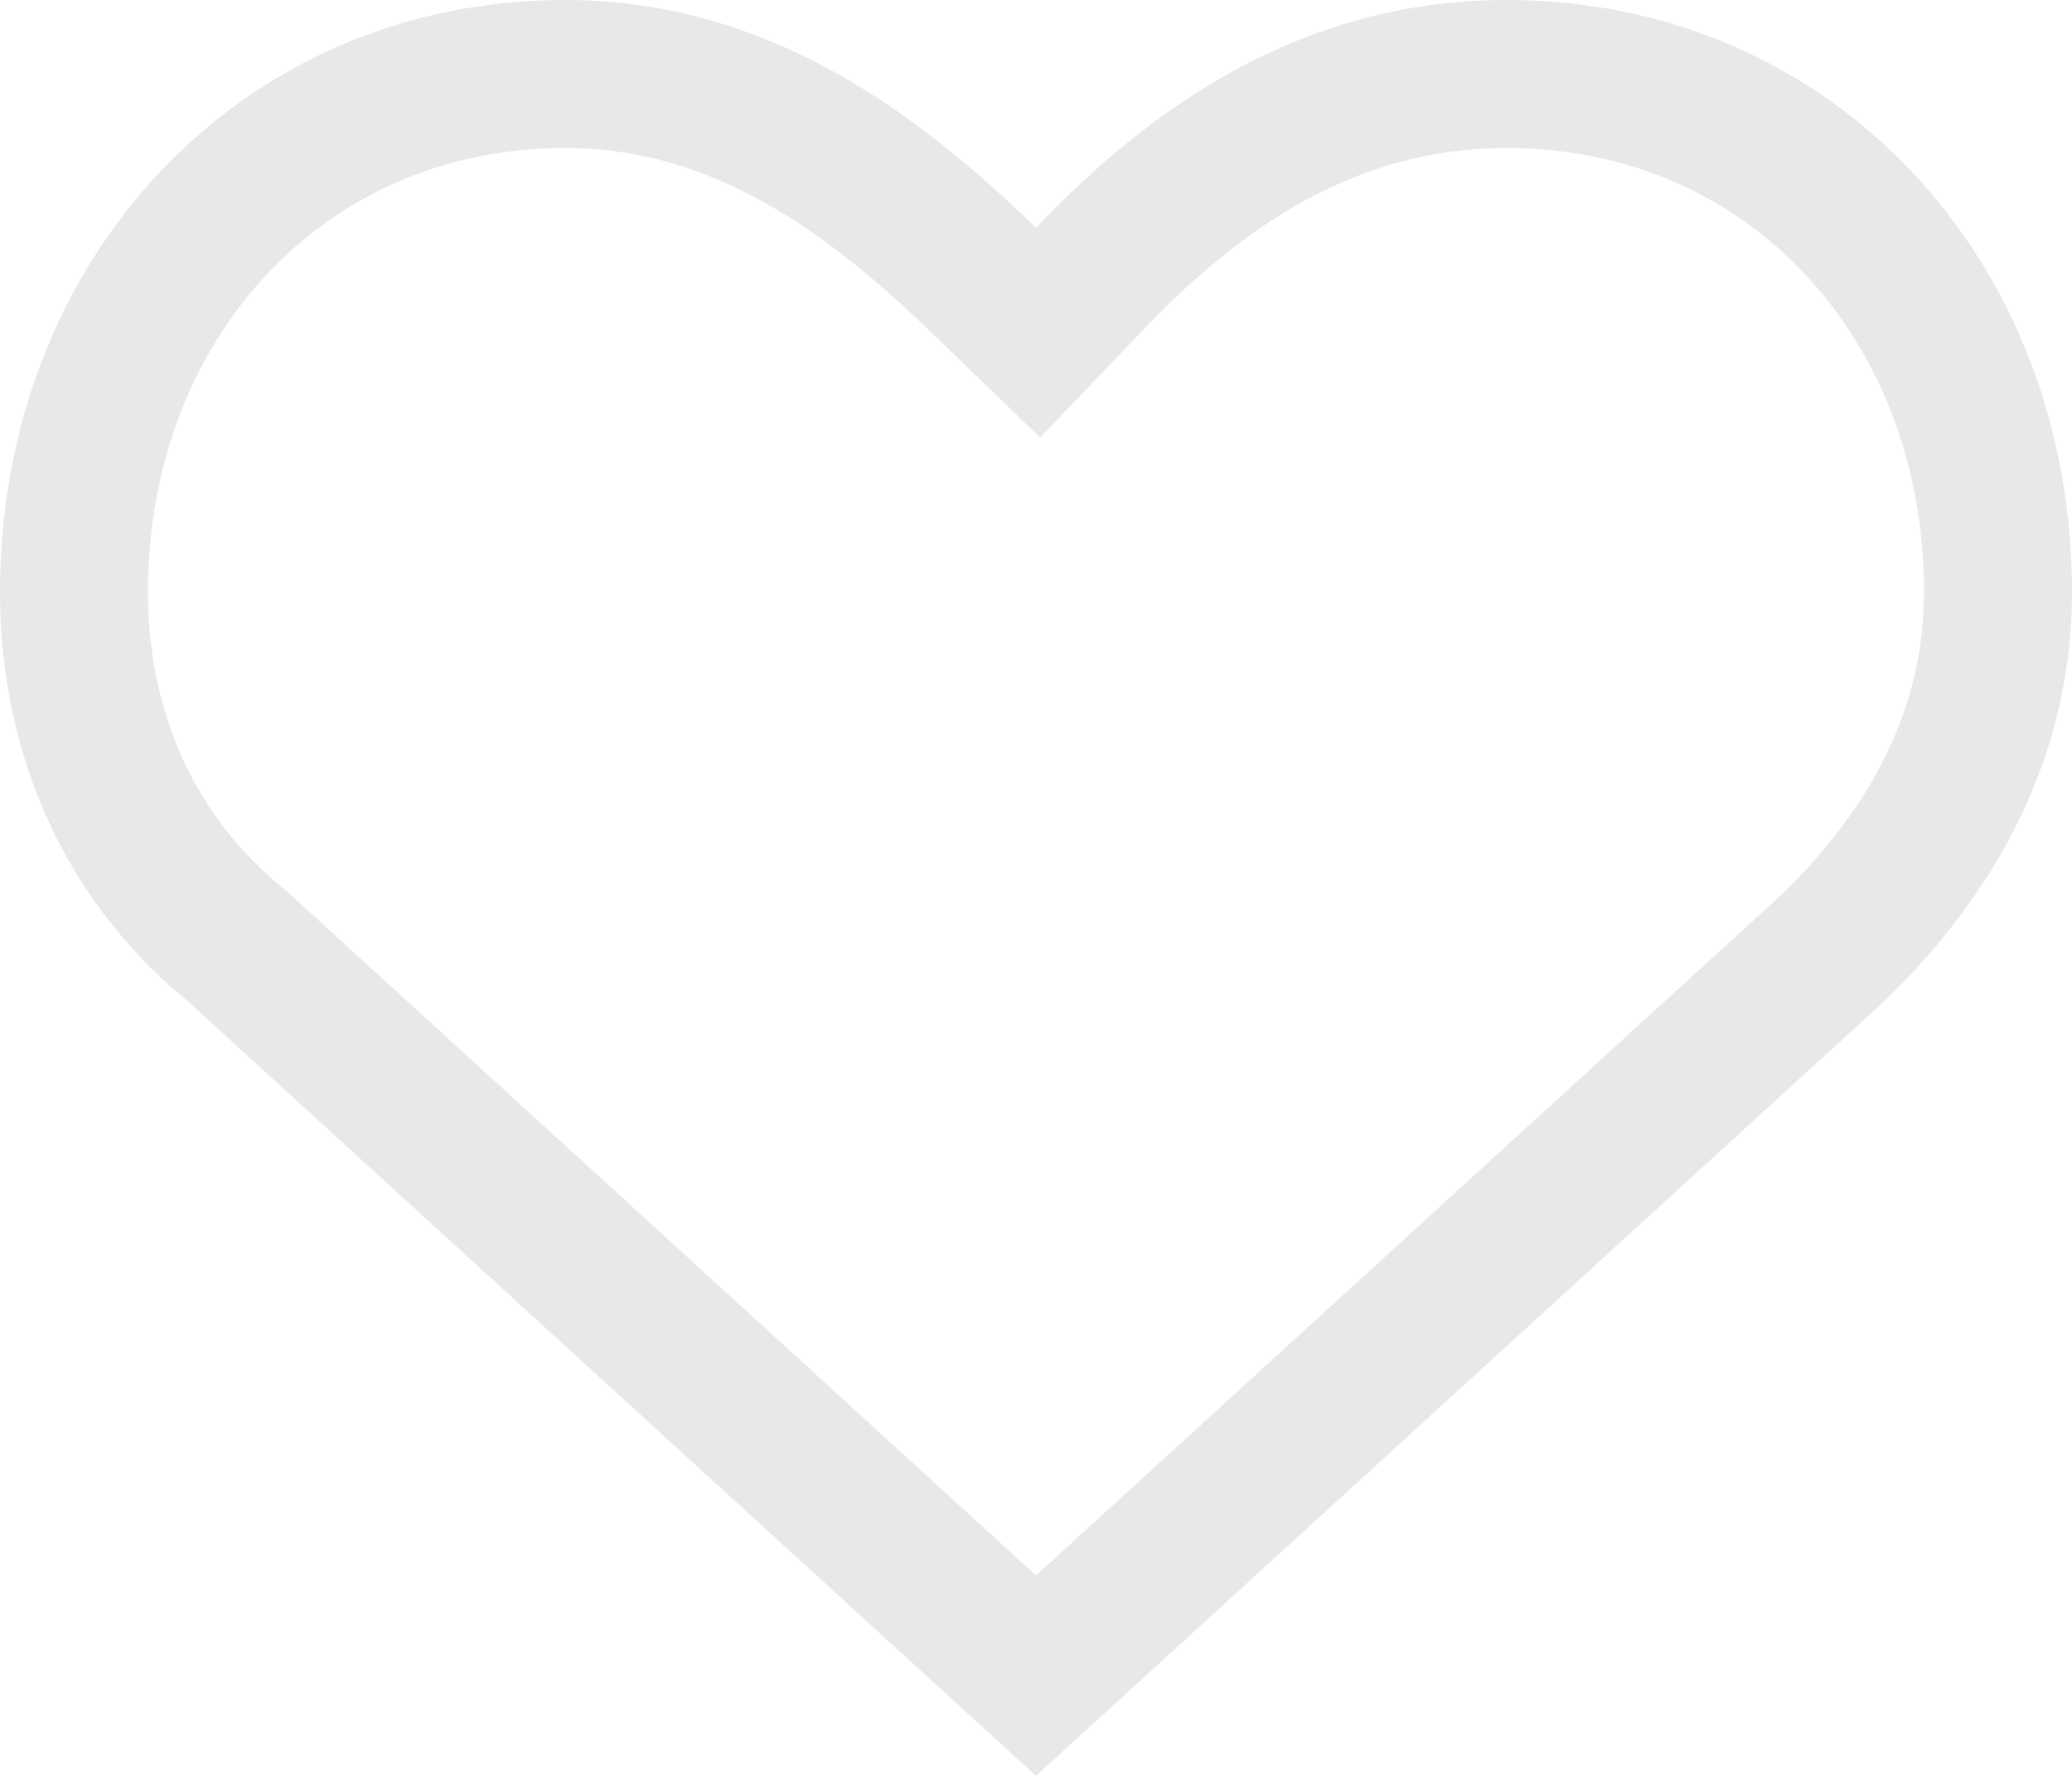
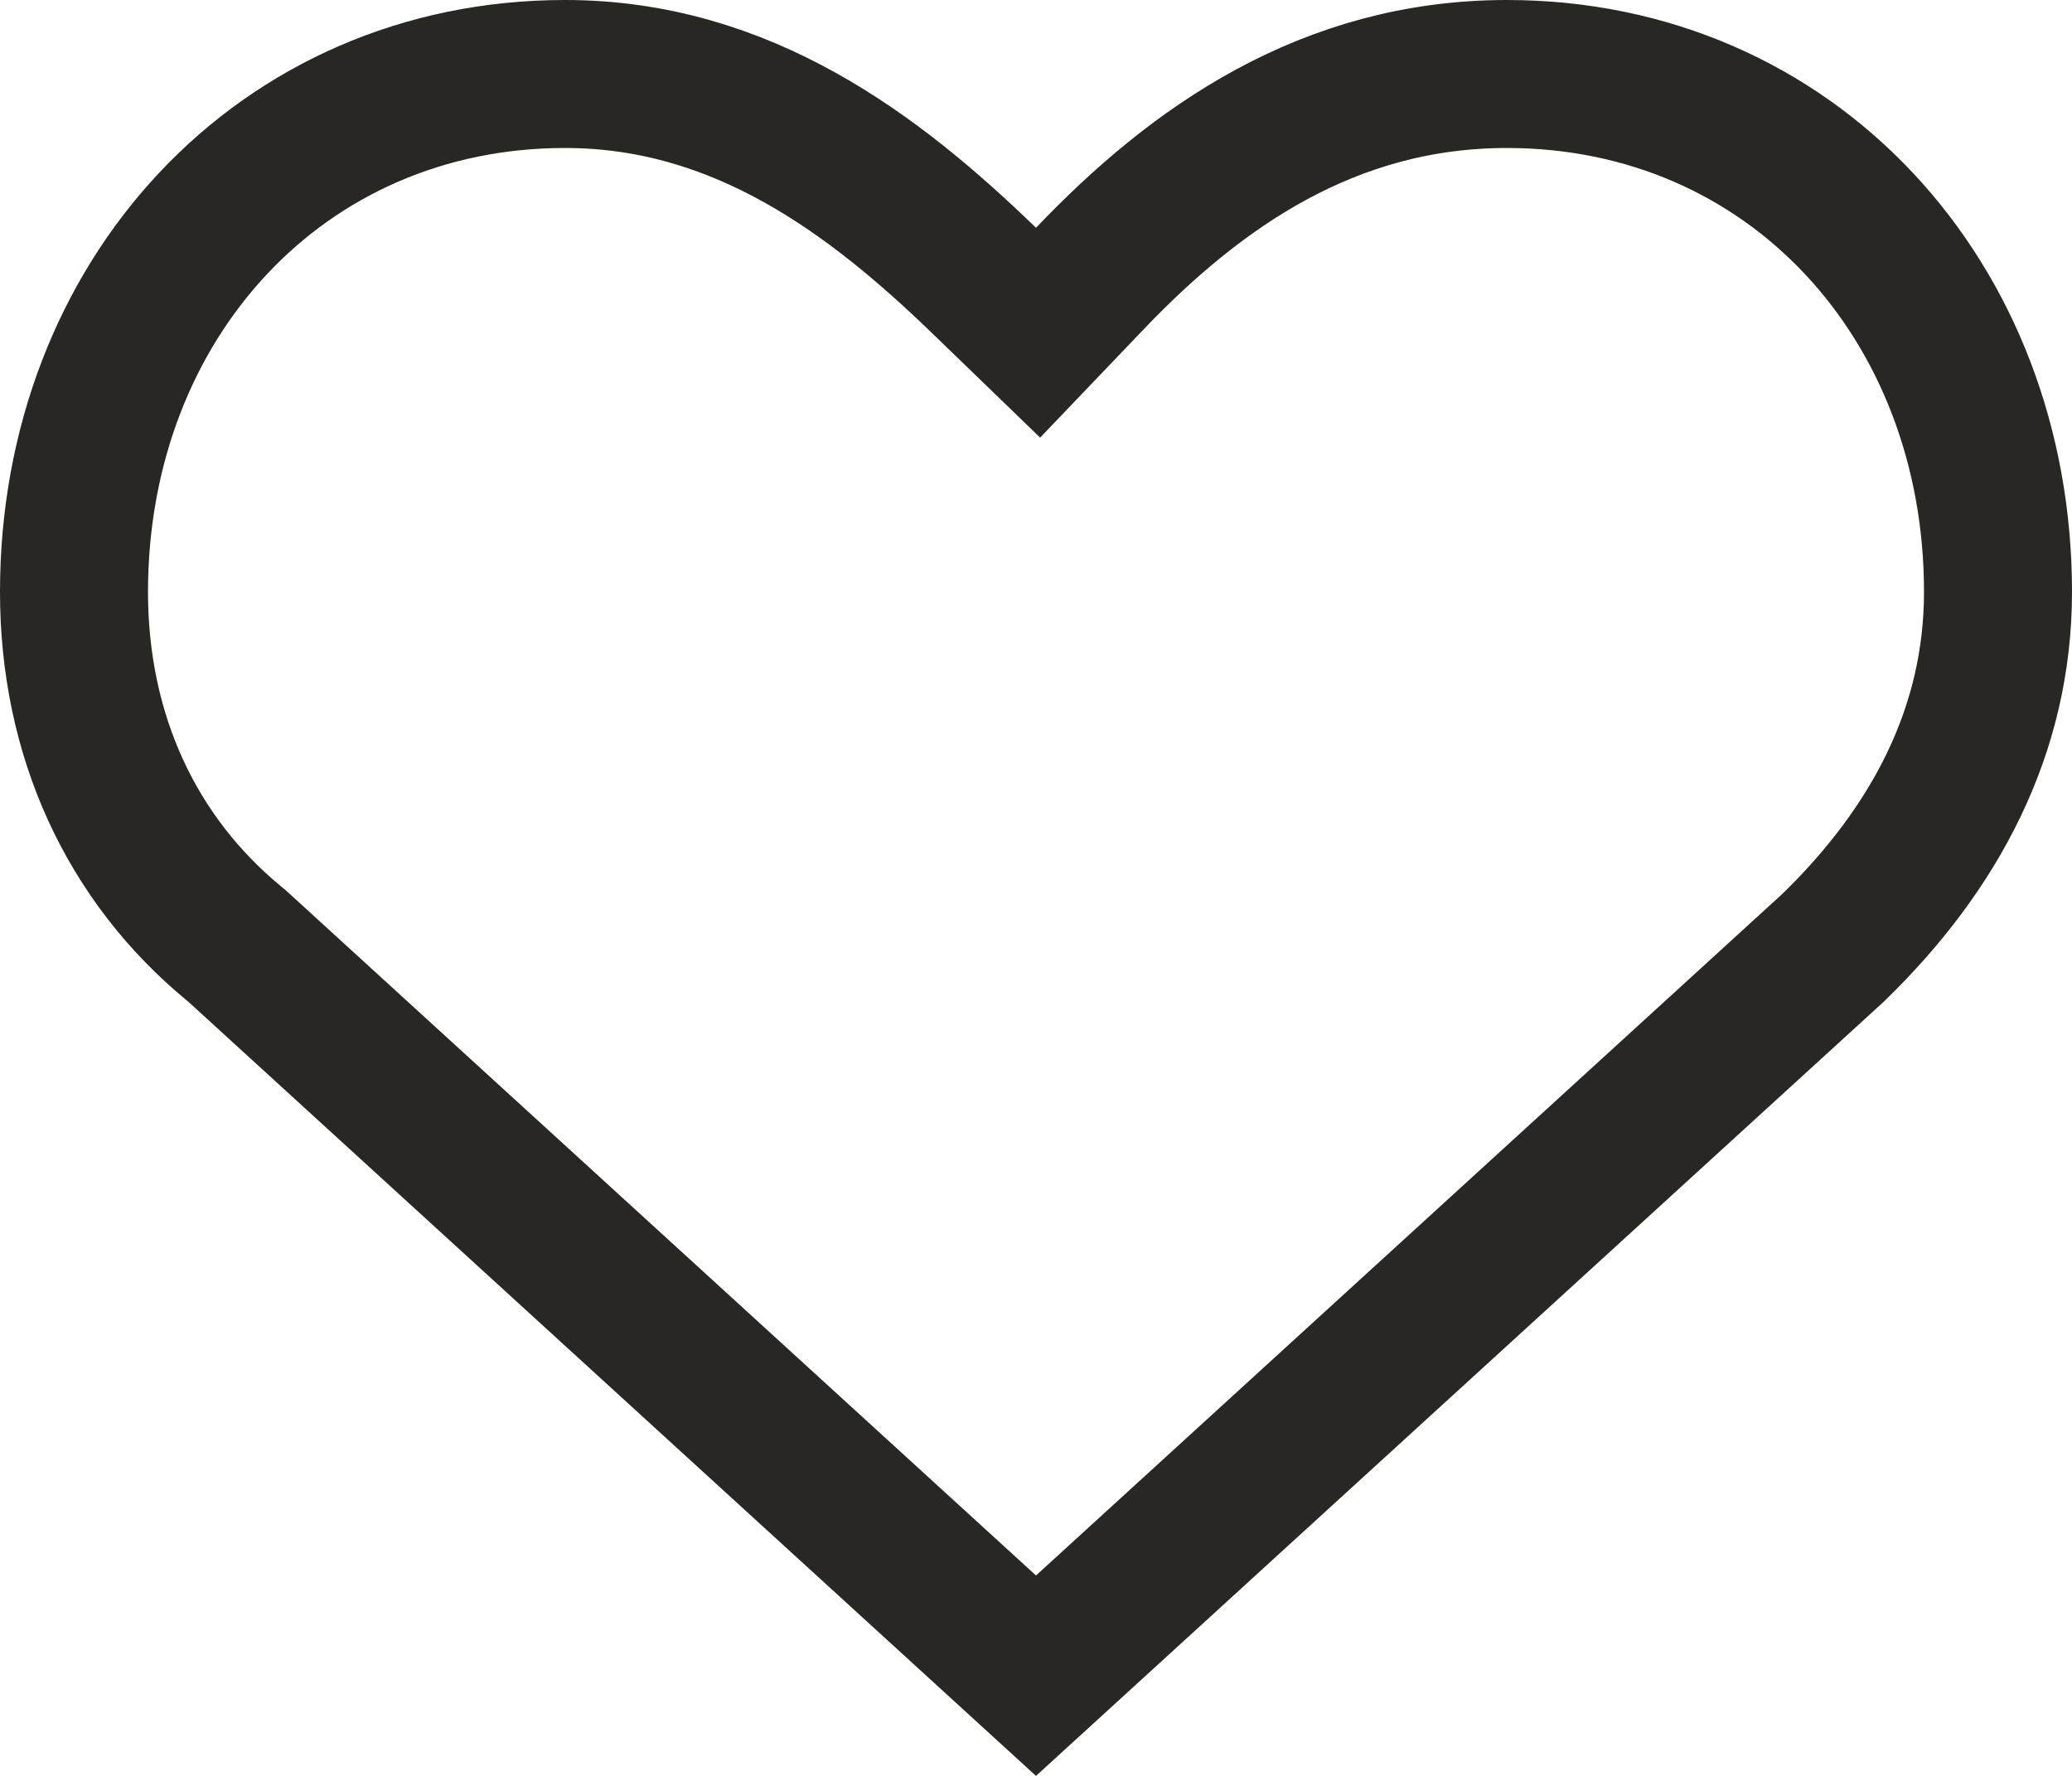
<svg xmlns="http://www.w3.org/2000/svg" width="14" height="12" viewBox="0 0 14 12" fill="none">
-   <path d="M6.652 1.898L7.014 2.248L7.362 1.884C8.082 1.129 8.978 0.5 10.182 0.5C12.102 0.5 13.5 2.029 13.5 4C13.5 4.937 13.075 5.736 12.385 6.405L7 11.323L1.61 6.4L1.6 6.391L1.589 6.382C0.886 5.806 0.5 4.968 0.5 4C0.5 2.029 1.898 0.5 3.818 0.5C5.013 0.5 5.908 1.178 6.652 1.898Z" stroke="#E8E8E8" />
+   <path d="M6.652 1.898L7.014 2.248L7.362 1.884C8.082 1.129 8.978 0.5 10.182 0.5C12.102 0.5 13.5 2.029 13.5 4C13.5 4.937 13.075 5.736 12.385 6.405L7 11.323L1.61 6.4L1.6 6.391L1.589 6.382C0.886 5.806 0.5 4.968 0.5 4C0.5 2.029 1.898 0.5 3.818 0.5C5.013 0.5 5.908 1.178 6.652 1.898Z" stroke="#292723" />
</svg>
